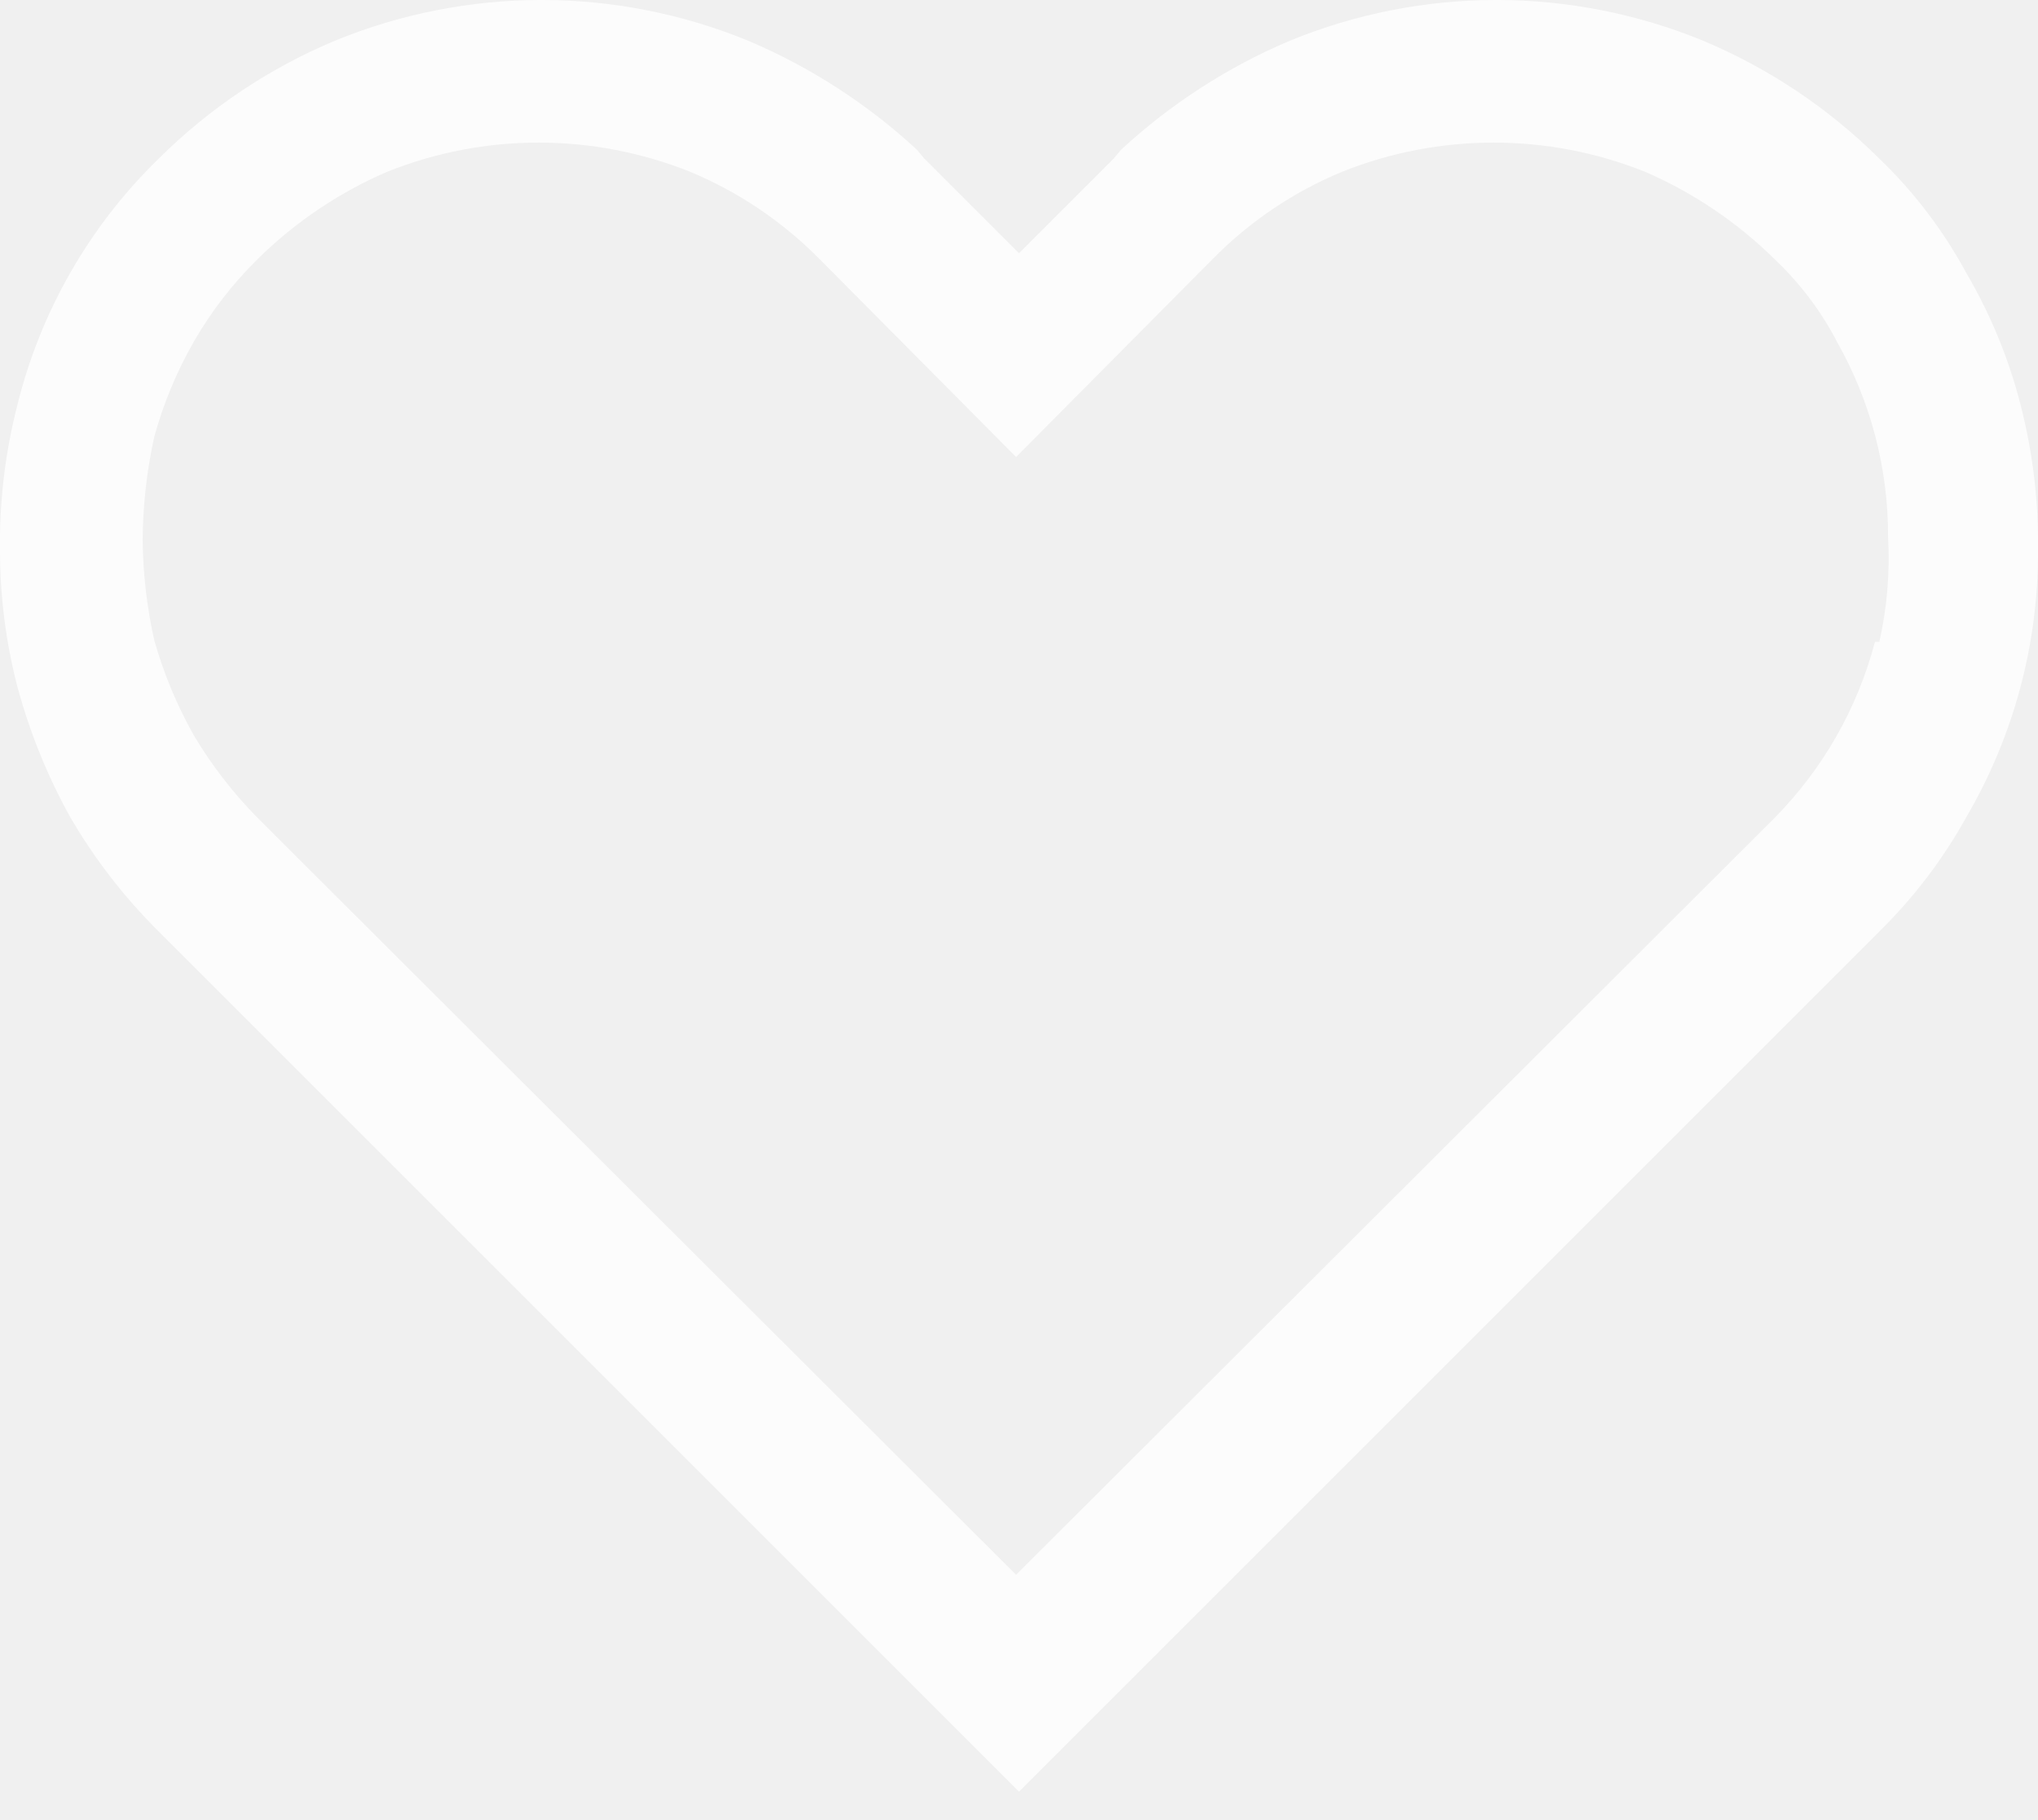
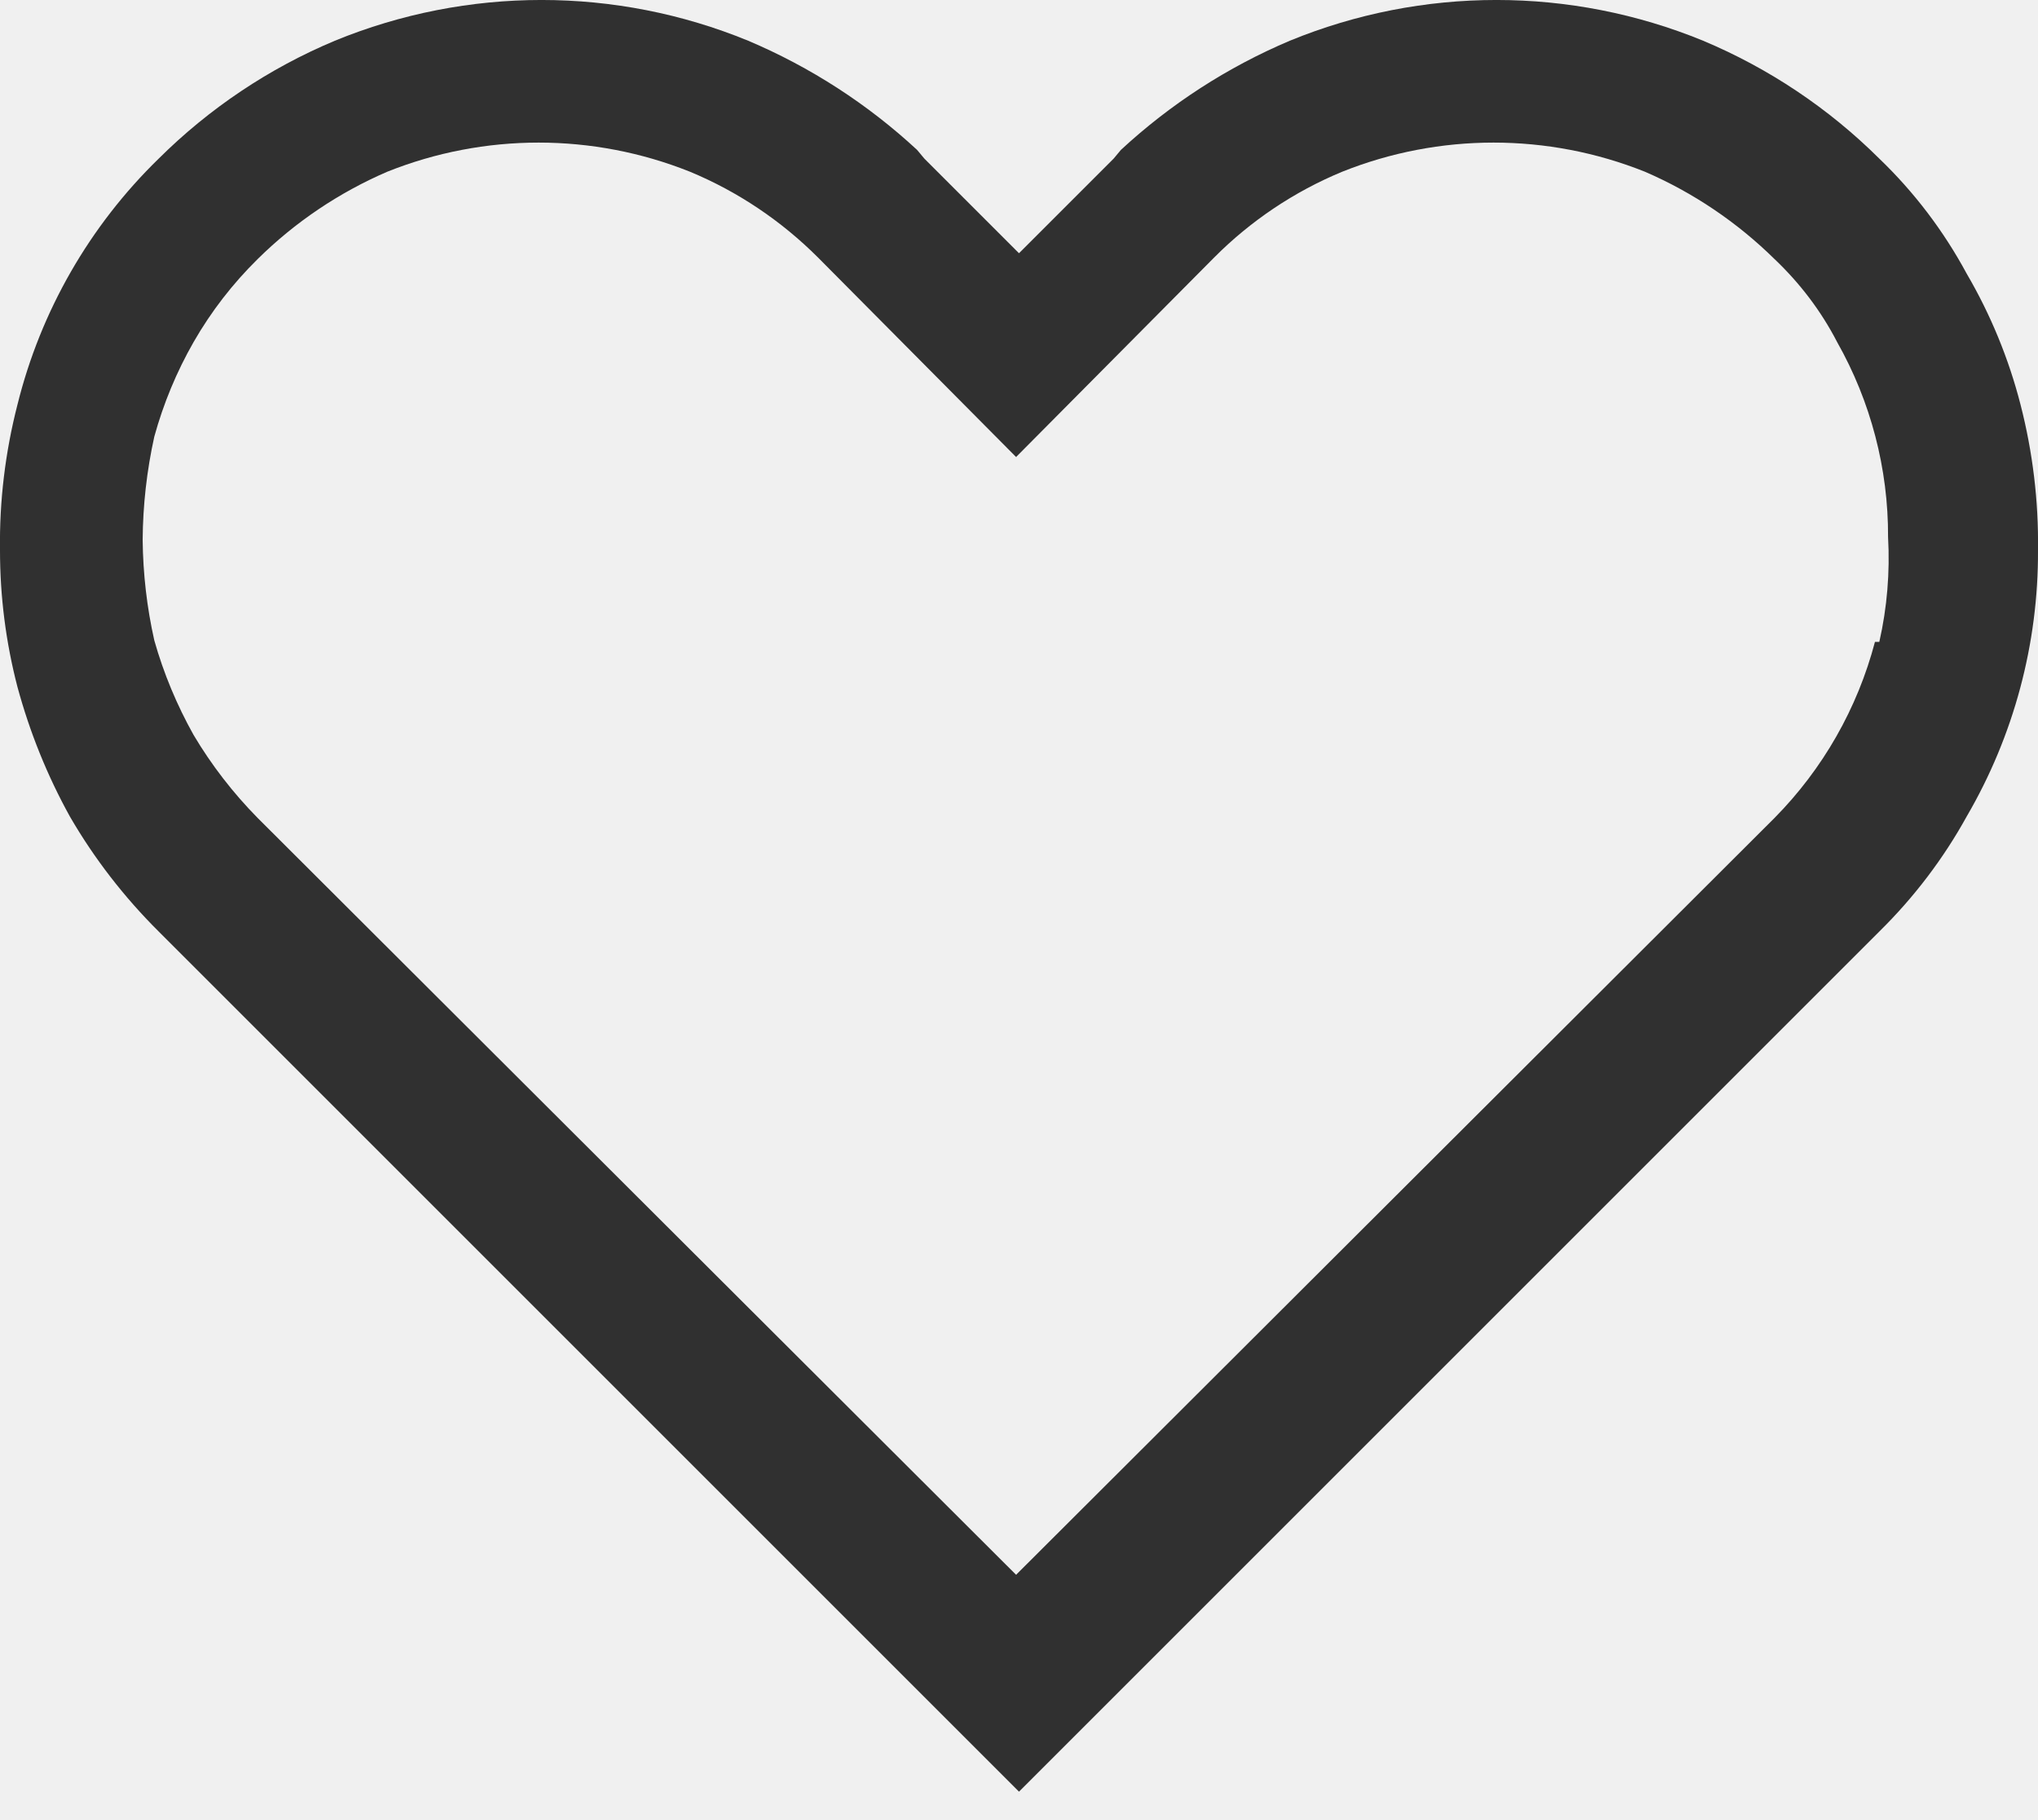
<svg xmlns="http://www.w3.org/2000/svg" width="28" height="25" viewBox="0 0 28 25" fill="none">
-   <path d="M27.76 5.56C27.598 4.928 27.349 4.323 27.02 3.76C26.704 3.174 26.3 2.641 25.82 2.18C25.125 1.489 24.303 0.939 23.4 0.56C21.58 -0.187 19.54 -0.187 17.72 0.56C16.866 0.922 16.081 1.429 15.4 2.06L15.3 2.18L14 3.48L12.7 2.18L12.6 2.06C11.919 1.429 11.134 0.922 10.28 0.56C8.46 -0.187 6.42 -0.187 4.6 0.56C3.696 0.939 2.875 1.489 2.18 2.18C1.231 3.104 0.559 4.274 0.24 5.56C0.072 6.213 -0.009 6.886 -4.14105e-05 7.56C-4.14105e-05 8.194 0.08 8.826 0.24 9.44C0.408 10.06 0.649 10.658 0.96 11.22C1.295 11.798 1.706 12.329 2.18 12.8L14 24.62L25.82 12.8C26.294 12.334 26.7 11.8 27.02 11.22C27.668 10.109 28.006 8.846 28 7.56C28.009 6.886 27.928 6.213 27.76 5.56ZM25.76 8.82C25.52 9.733 25.044 10.568 24.38 11.24L13.96 21.64L3.54 11.24C3.202 10.897 2.906 10.514 2.66 10.1C2.43 9.689 2.248 9.253 2.12 8.8C2.018 8.347 1.965 7.884 1.96 7.42C1.963 6.942 2.017 6.466 2.12 6C2.245 5.546 2.426 5.109 2.66 4.7C2.901 4.28 3.195 3.9 3.54 3.56C4.053 3.053 4.657 2.646 5.32 2.36C6.655 1.826 8.145 1.826 9.48 2.36C10.14 2.634 10.736 3.036 11.24 3.54L13.96 6.28L16.68 3.54C17.183 3.034 17.781 2.633 18.44 2.36C19.775 1.826 21.265 1.826 22.6 2.36C23.262 2.646 23.866 3.054 24.38 3.56C24.728 3.89 25.02 4.274 25.24 4.7C25.702 5.517 25.944 6.441 25.94 7.38C25.967 7.863 25.927 8.348 25.82 8.82H25.76Z" fill="white" fill-opacity="0.8" />
+   <path d="M27.76 5.56C27.598 4.928 27.349 4.323 27.02 3.76C26.704 3.174 26.3 2.641 25.82 2.18C25.125 1.489 24.303 0.939 23.4 0.56C21.58 -0.187 19.54 -0.187 17.72 0.56C16.866 0.922 16.081 1.429 15.4 2.06L15.3 2.18L14 3.48L12.7 2.18L12.6 2.06C11.919 1.429 11.134 0.922 10.28 0.56C8.46 -0.187 6.42 -0.187 4.6 0.56C3.696 0.939 2.875 1.489 2.18 2.18C1.231 3.104 0.559 4.274 0.24 5.56C0.072 6.213 -0.009 6.886 -4.14105e-05 7.56C-4.14105e-05 8.194 0.08 8.826 0.24 9.44C0.408 10.06 0.649 10.658 0.96 11.22C1.295 11.798 1.706 12.329 2.18 12.8L14 24.62L25.82 12.8C26.294 12.334 26.7 11.8 27.02 11.22C27.668 10.109 28.006 8.846 28 7.56C28.009 6.886 27.928 6.213 27.76 5.56ZM25.76 8.82C25.52 9.733 25.044 10.568 24.38 11.24L13.96 21.64L3.54 11.24C3.202 10.897 2.906 10.514 2.66 10.1C2.43 9.689 2.248 9.253 2.12 8.8C2.018 8.347 1.965 7.884 1.96 7.42C1.963 6.942 2.017 6.466 2.12 6C2.245 5.546 2.426 5.109 2.66 4.7C2.901 4.28 3.195 3.9 3.54 3.56C4.053 3.053 4.657 2.646 5.32 2.36C6.655 1.826 8.145 1.826 9.48 2.36C10.14 2.634 10.736 3.036 11.24 3.54L13.96 6.28L16.68 3.54C17.183 3.034 17.781 2.633 18.44 2.36C19.775 1.826 21.265 1.826 22.6 2.36C23.262 2.646 23.866 3.054 24.38 3.56C24.728 3.89 25.02 4.274 25.24 4.7C25.702 5.517 25.944 6.441 25.94 7.38C25.967 7.863 25.927 8.348 25.82 8.82H25.76Z" fill="black" fill-opacity="0.8" />
</svg>
